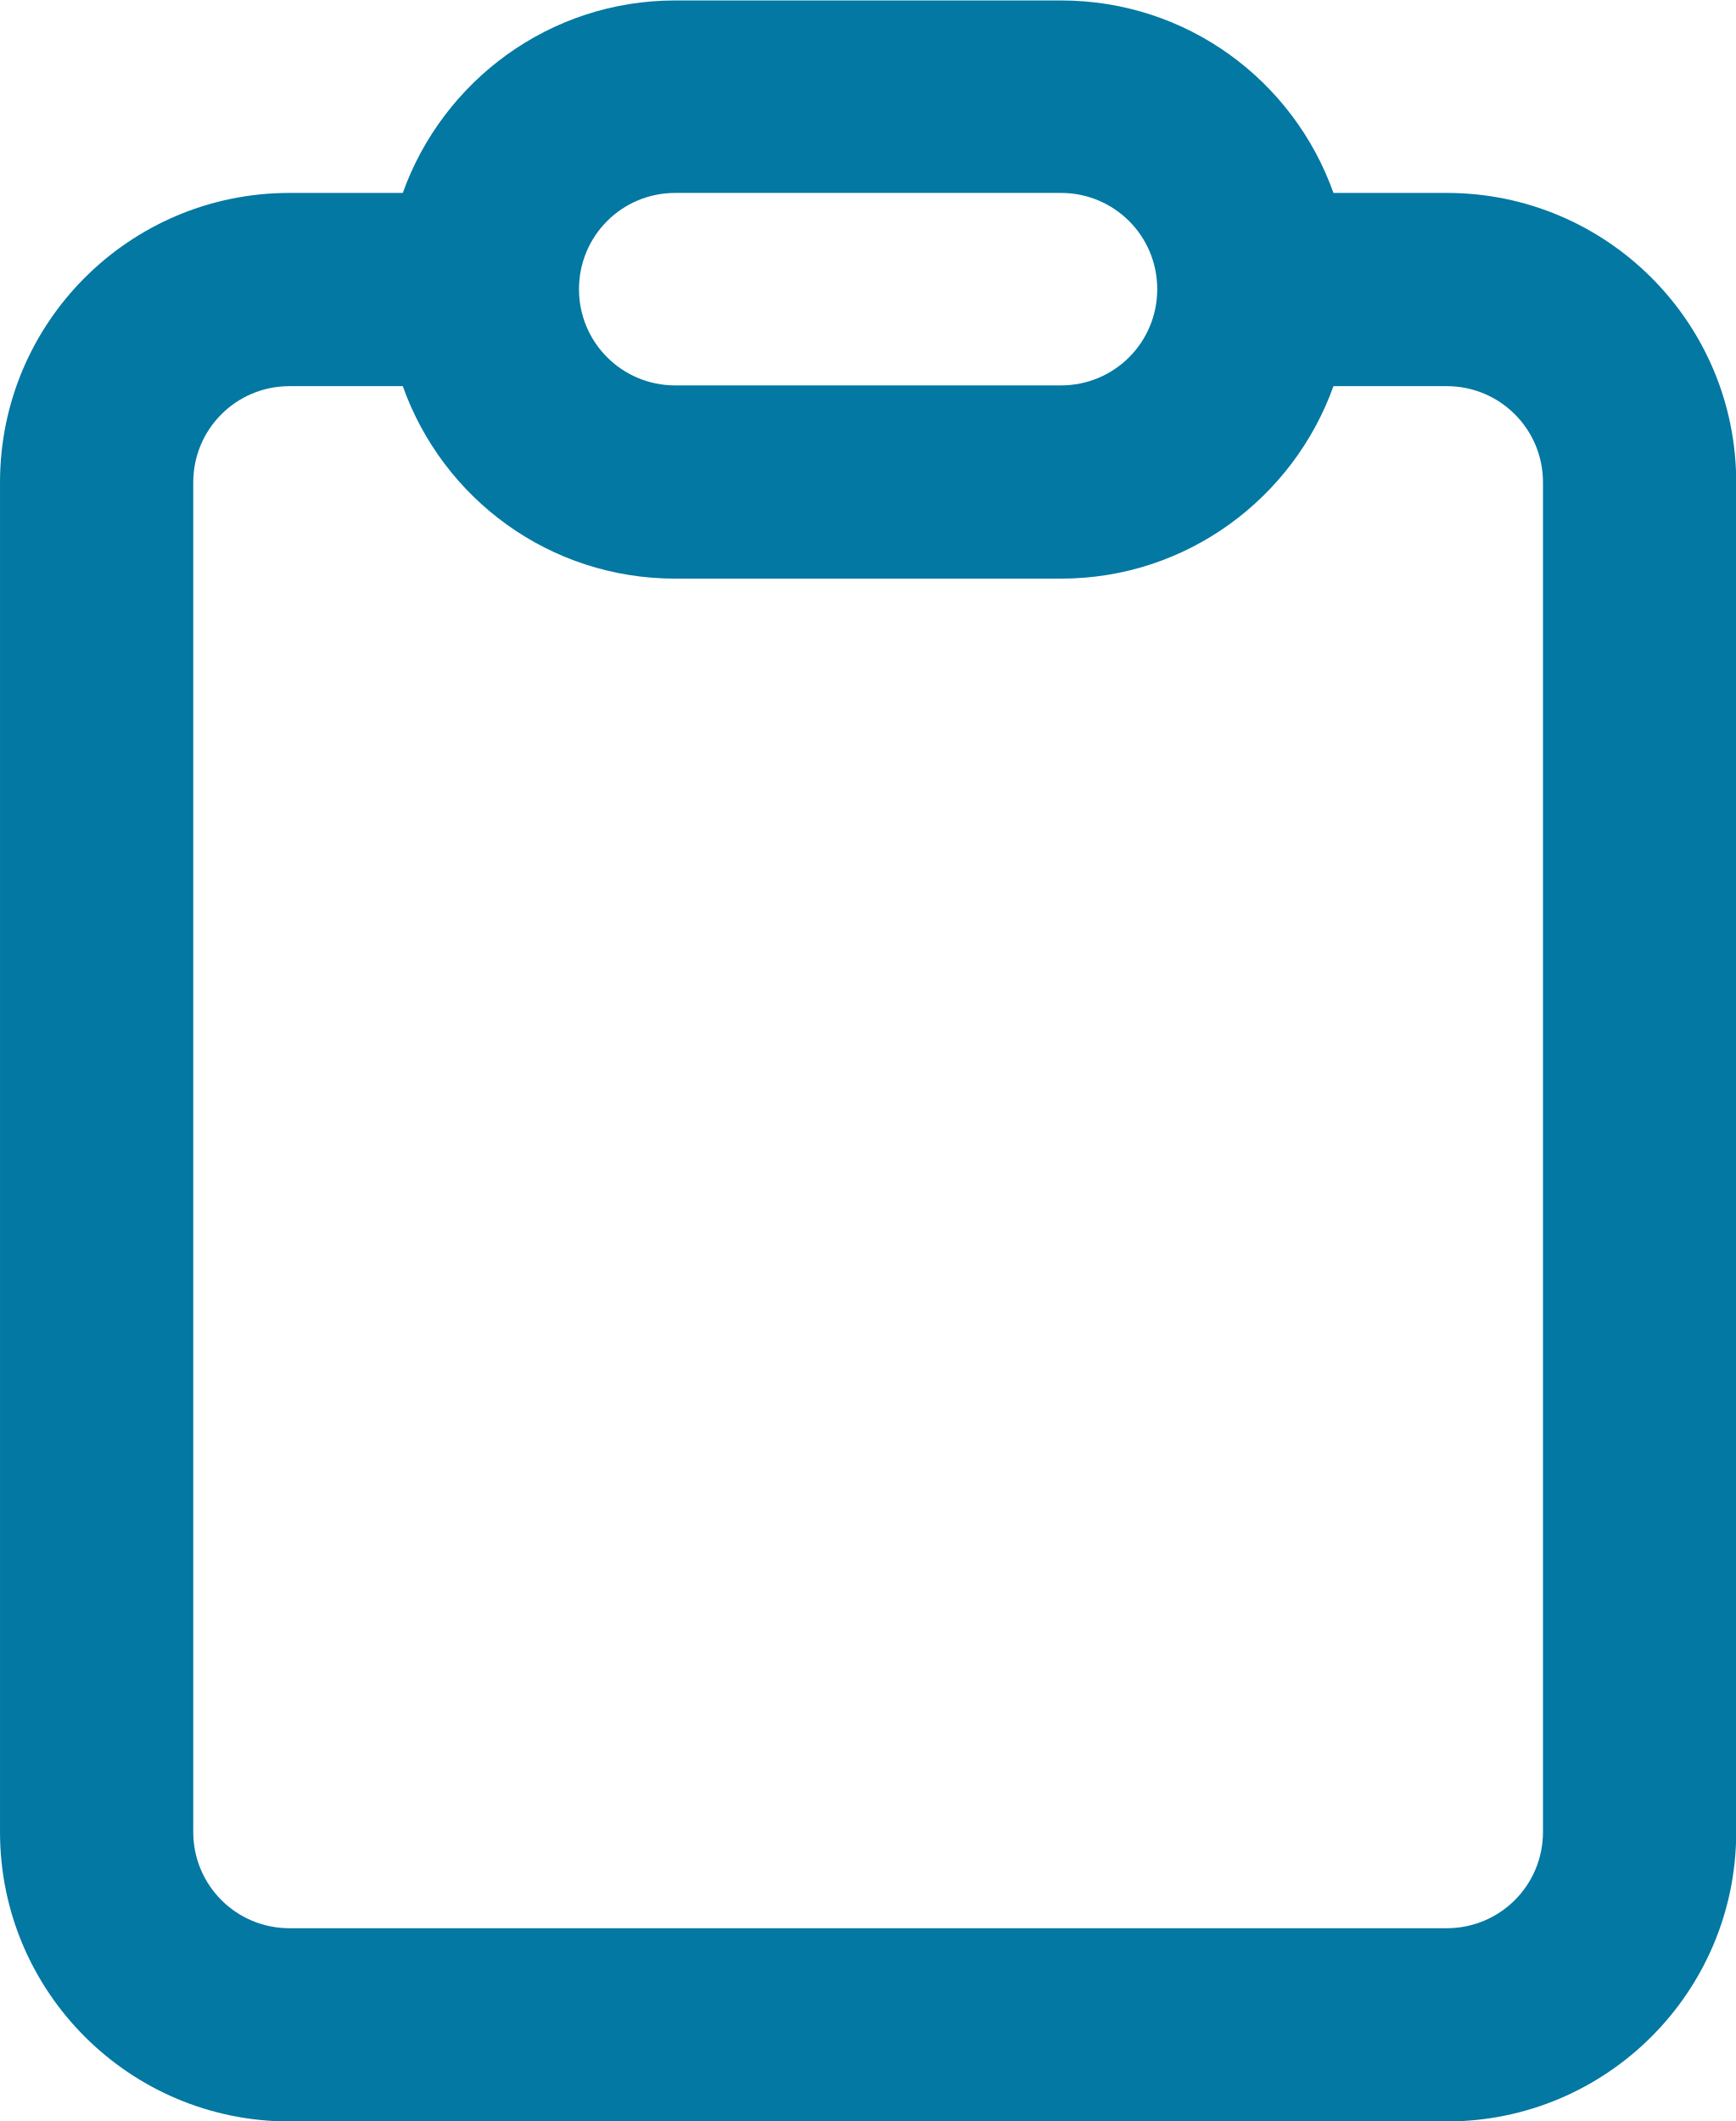
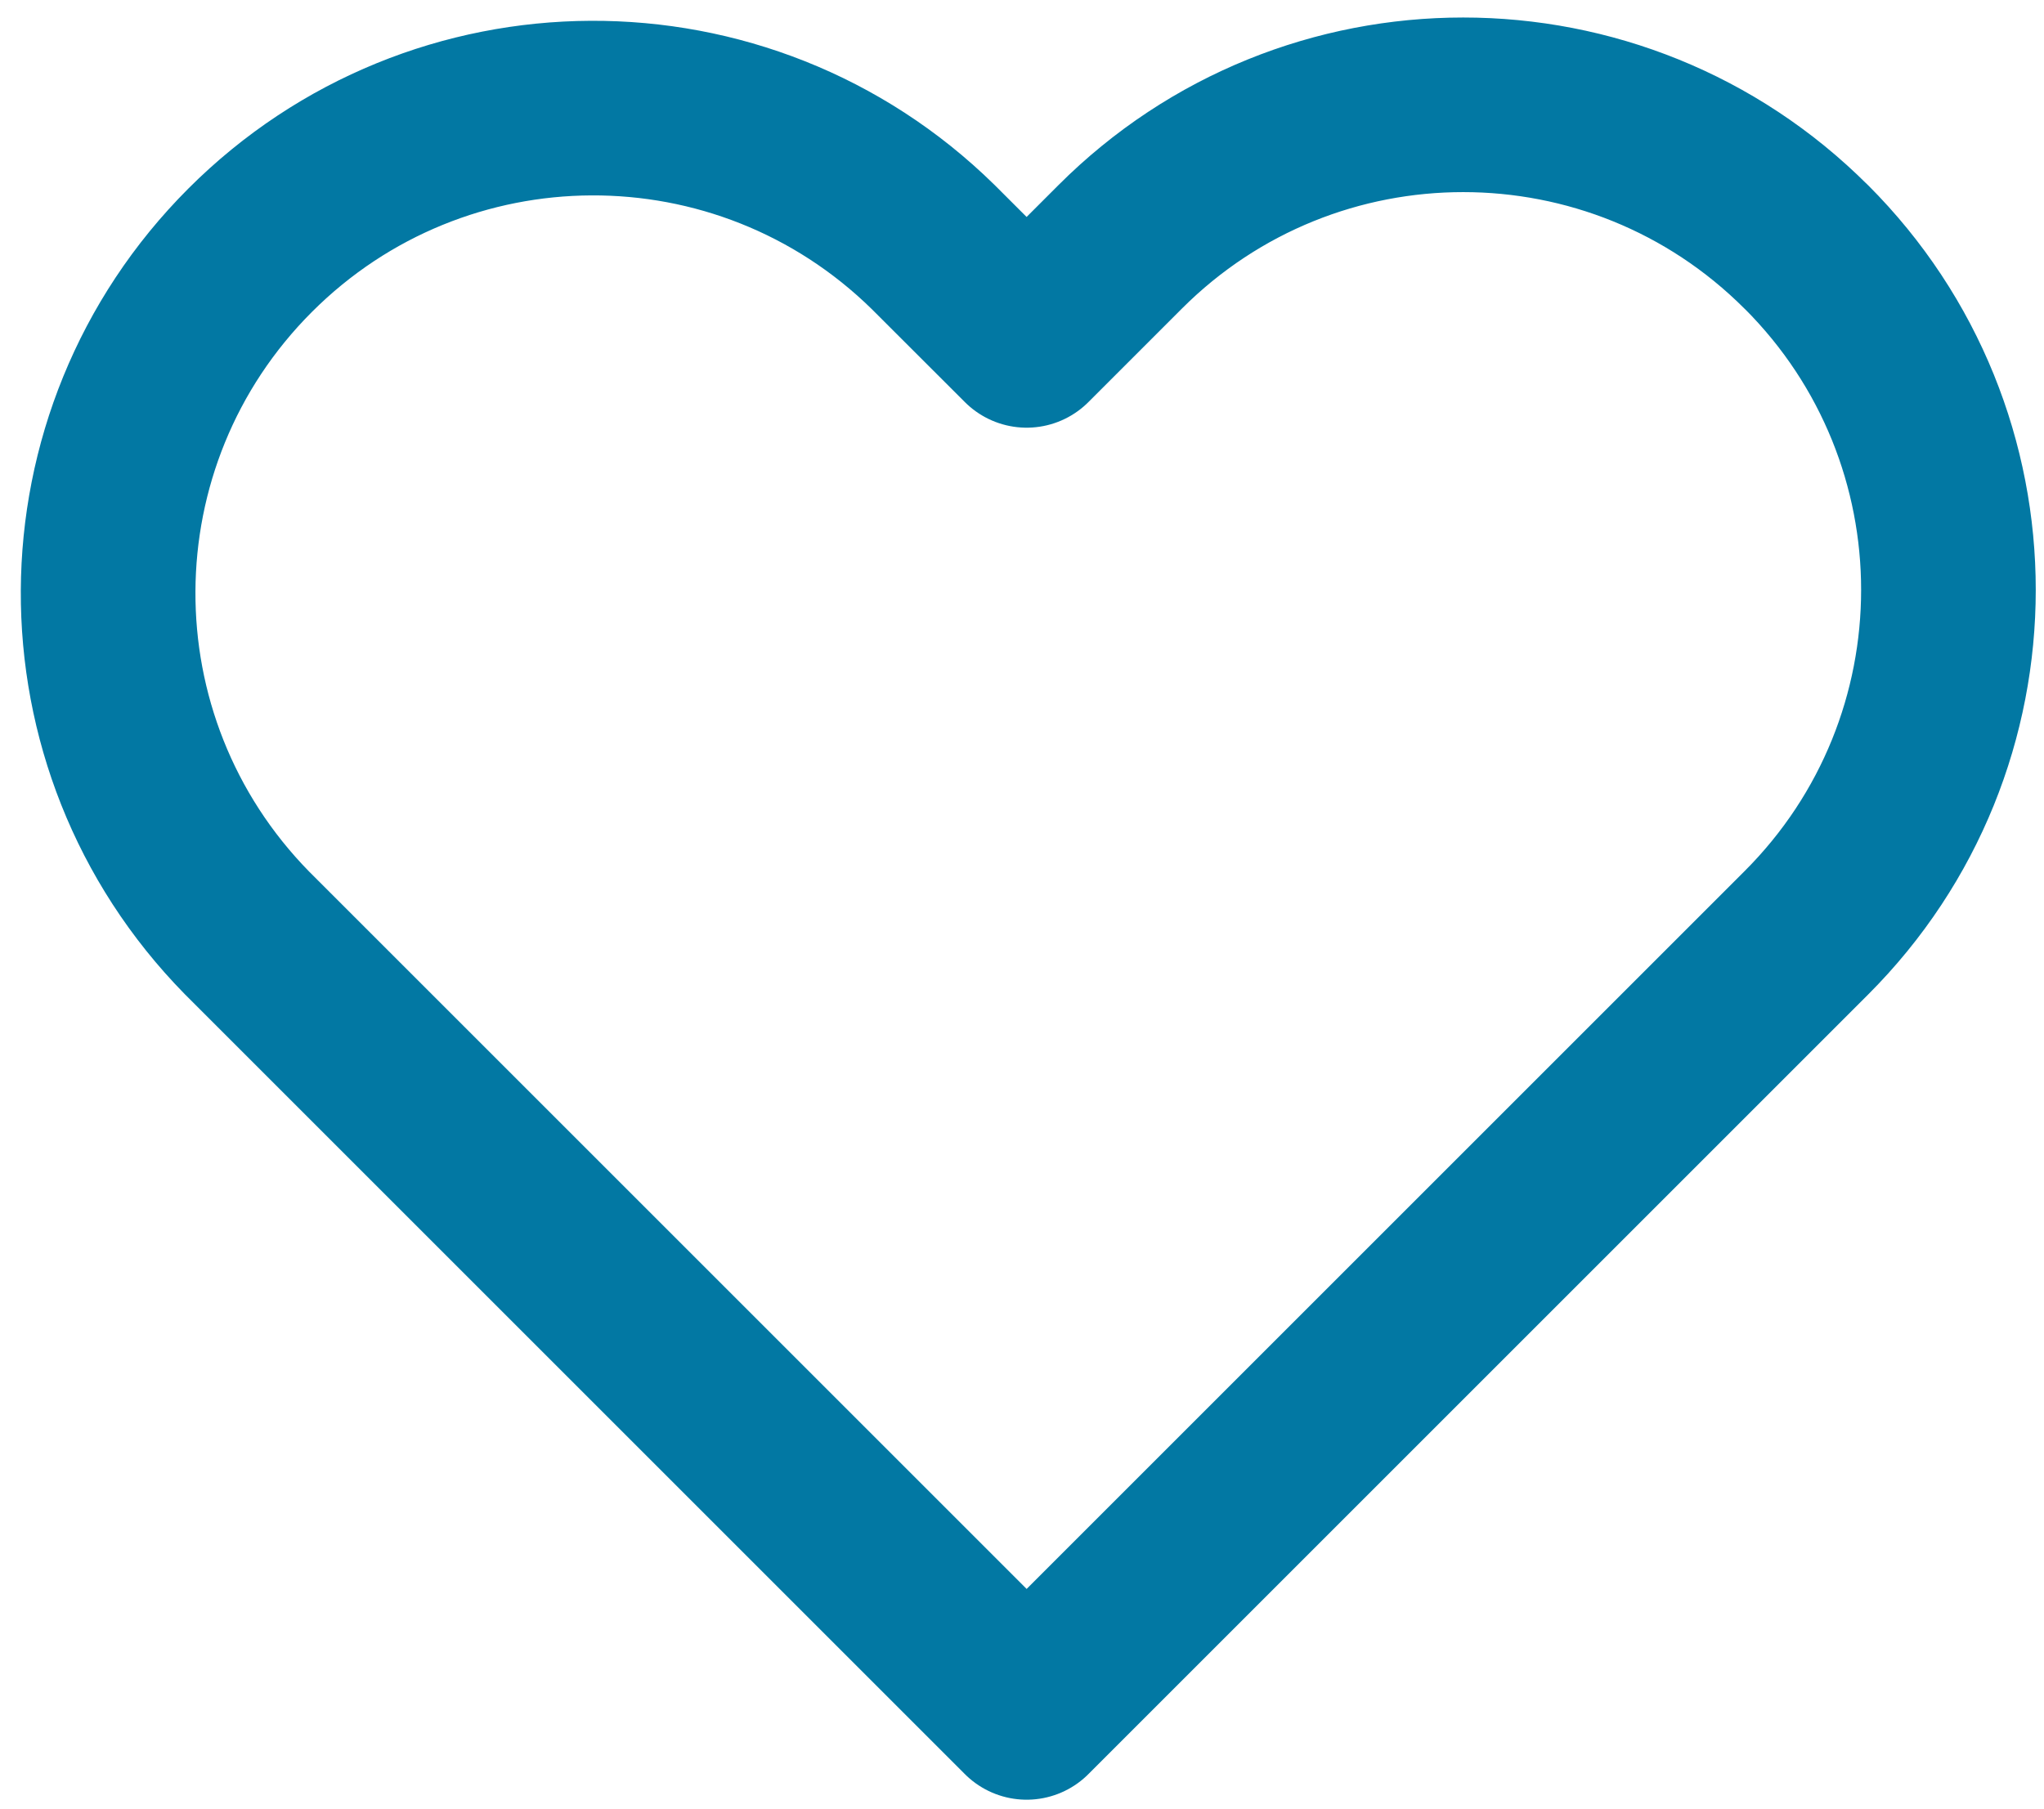
- <svg xmlns="http://www.w3.org/2000/svg" width="2.344mm" height="2.865mm" viewBox="0 0 2.344 2.865" version="1.1" id="svg2765">
-   <defs id="defs2762" />
-   <g id="layer1" transform="translate(-78.48299,-128.8604)">
-     <path d="M 80.437,129.121 H 80.284 c -0.054,-0.152 -0.198,-0.26 -0.368,-0.26 H 79.395 c -0.17,0 -0.314,0.109 -0.368,0.26 h -0.153 c -0.216,0 -0.391,0.175 -0.391,0.391 v 1.823 c 0,0.216 0.175,0.391 0.391,0.391 h 1.563 c 0.216,0 0.391,-0.175 0.391,-0.391 v -1.823 c 0,-0.216 -0.175,-0.391 -0.391,-0.391 z m -1.042,0 h 0.521 c 0.072,0 0.13,0.058 0.13,0.13 0,0.072 -0.058,0.13 -0.13,0.13 H 79.395 c -0.072,0 -0.13,-0.058 -0.13,-0.13 0,-0.072 0.058,-0.13 0.13,-0.13 z m 1.172,2.214 c 0,0.072 -0.058,0.13 -0.13,0.13 h -1.563 c -0.072,0 -0.13,-0.058 -0.13,-0.13 v -1.823 c 0,-0.072 0.058,-0.13 0.13,-0.13 h 0.153 c 0.054,0.152 0.198,0.26 0.368,0.26 h 0.521 c 0.17,0 0.314,-0.109 0.368,-0.26 h 0.153 c 0.072,0 0.13,0.058 0.13,0.13 z" id="path2" style="fill:#0278a3;fill-opacity:1;stroke-width:0.033" />
-   </g>
+ <svg xmlns="http://www.w3.org/2000/svg" fill="none" height="20.499" stroke="#000000" stroke-linecap="round" stroke-linejoin="round" stroke-width="2" viewBox="0 0 23.163 20.499" width="23.163" version="1.1" id="svg4">
+   <defs id="defs8" />
+   <path d="m 20.469,2.799 a 5.497,5.497 0 0 0 -7.776,0 L 11.634,3.858 10.574,2.799 A 5.498,5.498 0 0 0 2.799,10.574 l 1.059,1.059 7.776,7.776 7.776,-7.776 1.059,-1.059 a 5.497,5.497 0 0 0 0,-7.776 z" id="path2" style="fill:none;fill-opacity:1;stroke:#0278a3;stroke-width:1.979;stroke-linejoin:round;stroke-miterlimit:4;stroke-dasharray:none;stroke-opacity:1" />
</svg>
